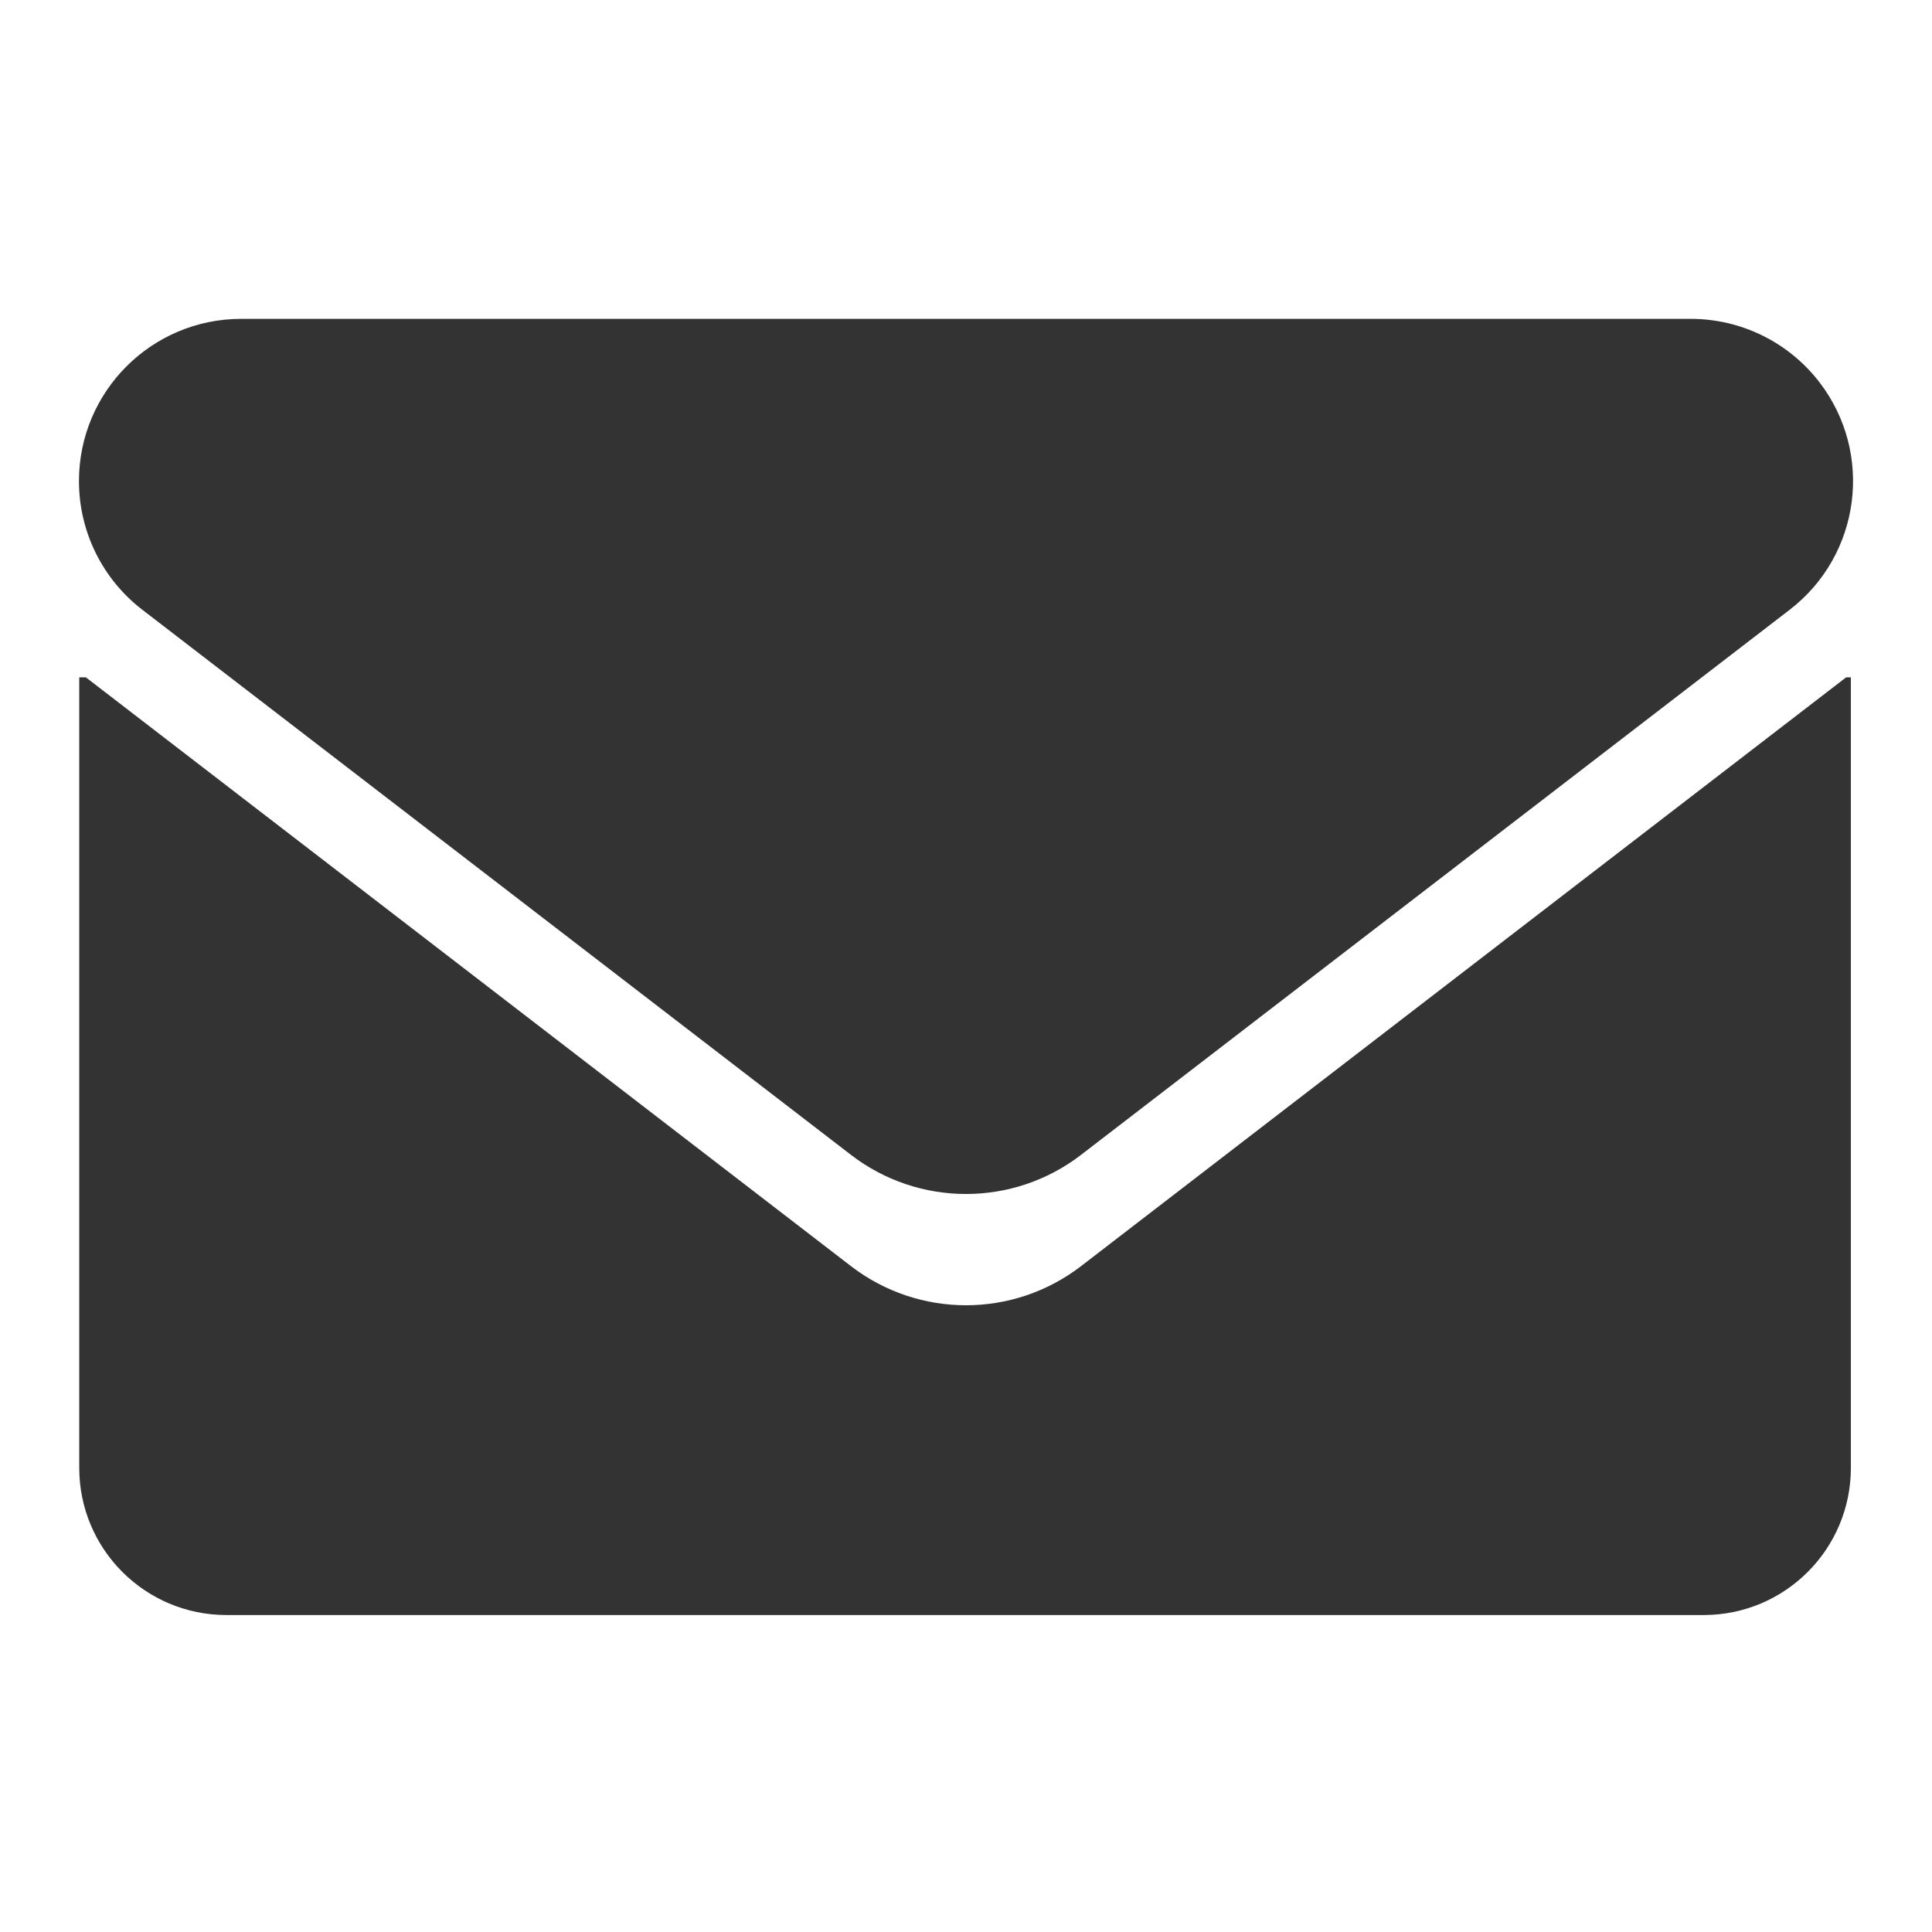
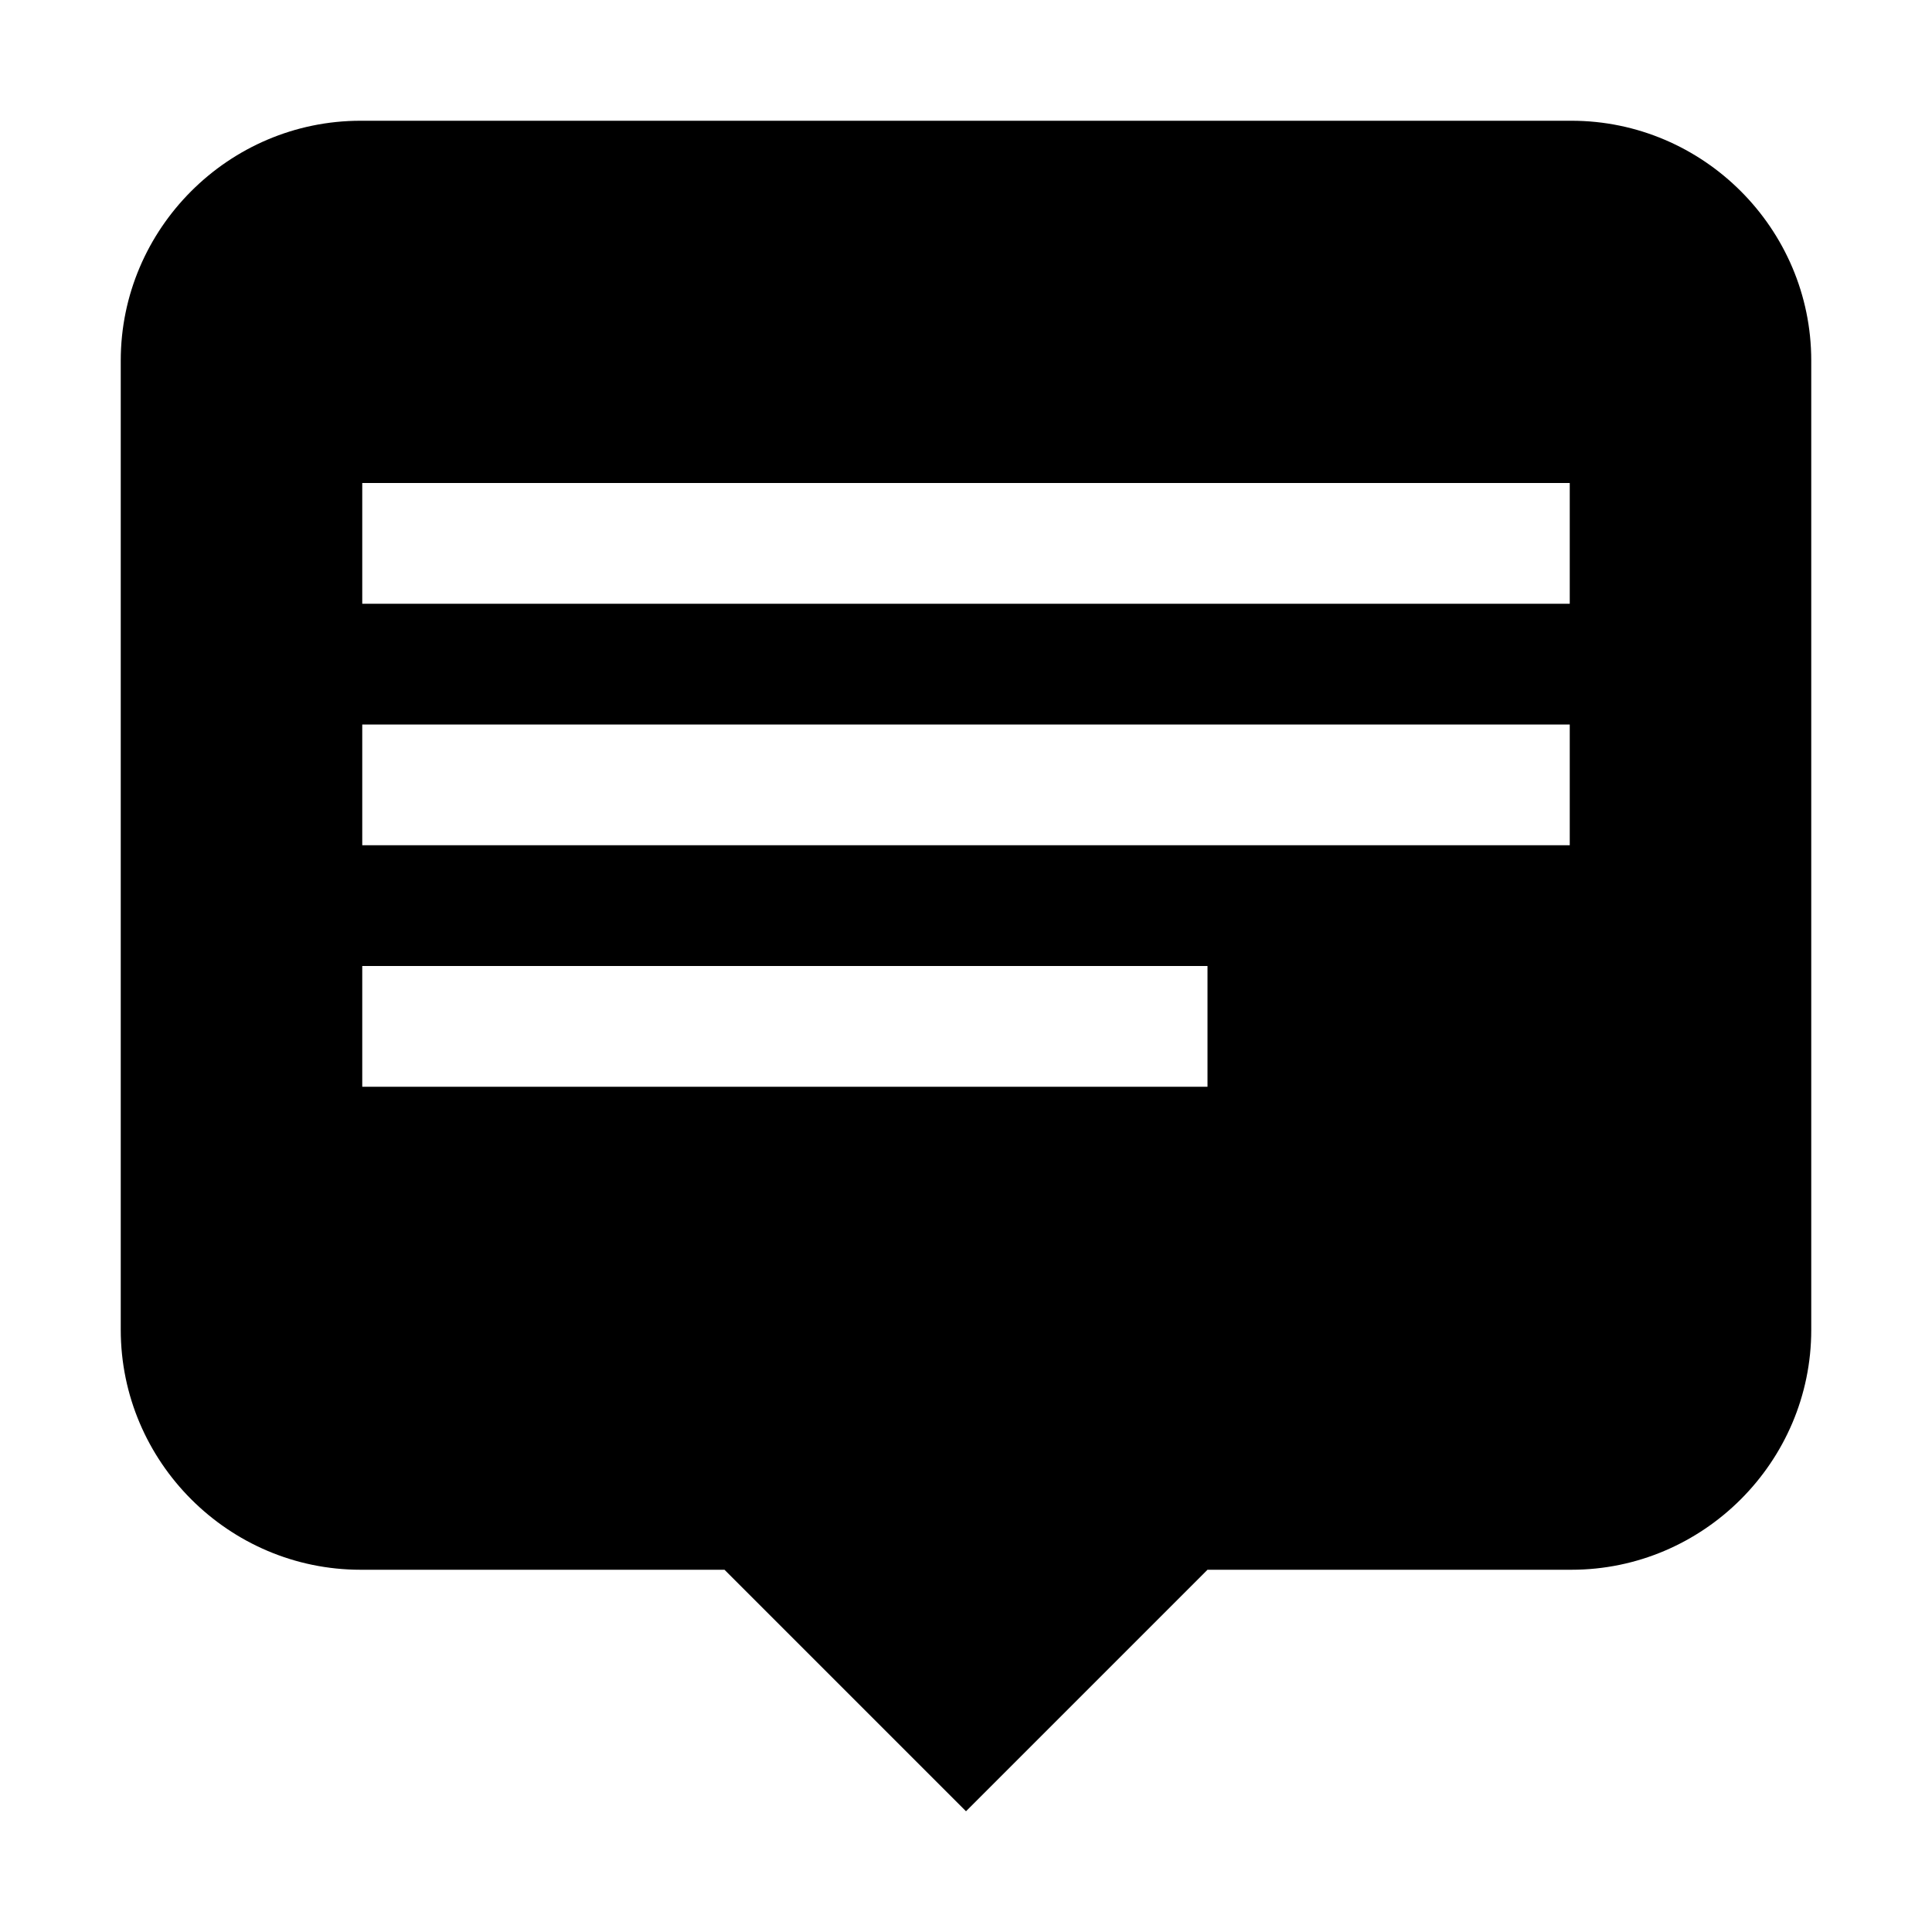
- <svg xmlns="http://www.w3.org/2000/svg" t="1628740834542" class="icon" viewBox="0 0 1024 1024" version="1.1" p-id="12344" width="200" height="200">
+ <svg xmlns="http://www.w3.org/2000/svg" t="1629104526580" class="icon" viewBox="0 0 1024 1024" version="1.1" p-id="2113" width="200" height="200">
  <defs>
    <style type="text/css" />
  </defs>
-   <path d="M981 359v419c0 43.078-34.922 78-78 78H120c-43.078 0-78-34.922-78-78V359h3.5l405.513 312.066c35.951 27.667 86.023 27.667 121.974 0L978.5 359H981z" fill="#333333" p-id="12345" />
-   <path d="M572.971 612.1l375.614-288.934c37.646-28.96 44.69-82.954 15.73-120.601A86 86 0 0 0 896.15 169h-768.3c-47.496 0-86 38.504-86 86a86 86 0 0 0 33.565 68.166L451.03 612.099c35.945 27.65 85.997 27.65 121.942 0z" fill="#333333" p-id="12346" />
+   <path d="M832.9 64H191.1C121.2 64 64 121.2 64 191.1v513.7c0 70 57.2 127.2 127.1 127.2H384l128 128 128-128h192.9c69.9 0 127.1-57.2 127.1-127.1V191.1C960 121.2 902.8 64 832.9 64zM192 512h448v64H192v-64z m640-64H192v-64h640v64z m0-128H192v-64h640v64z" p-id="2114" />
</svg>
